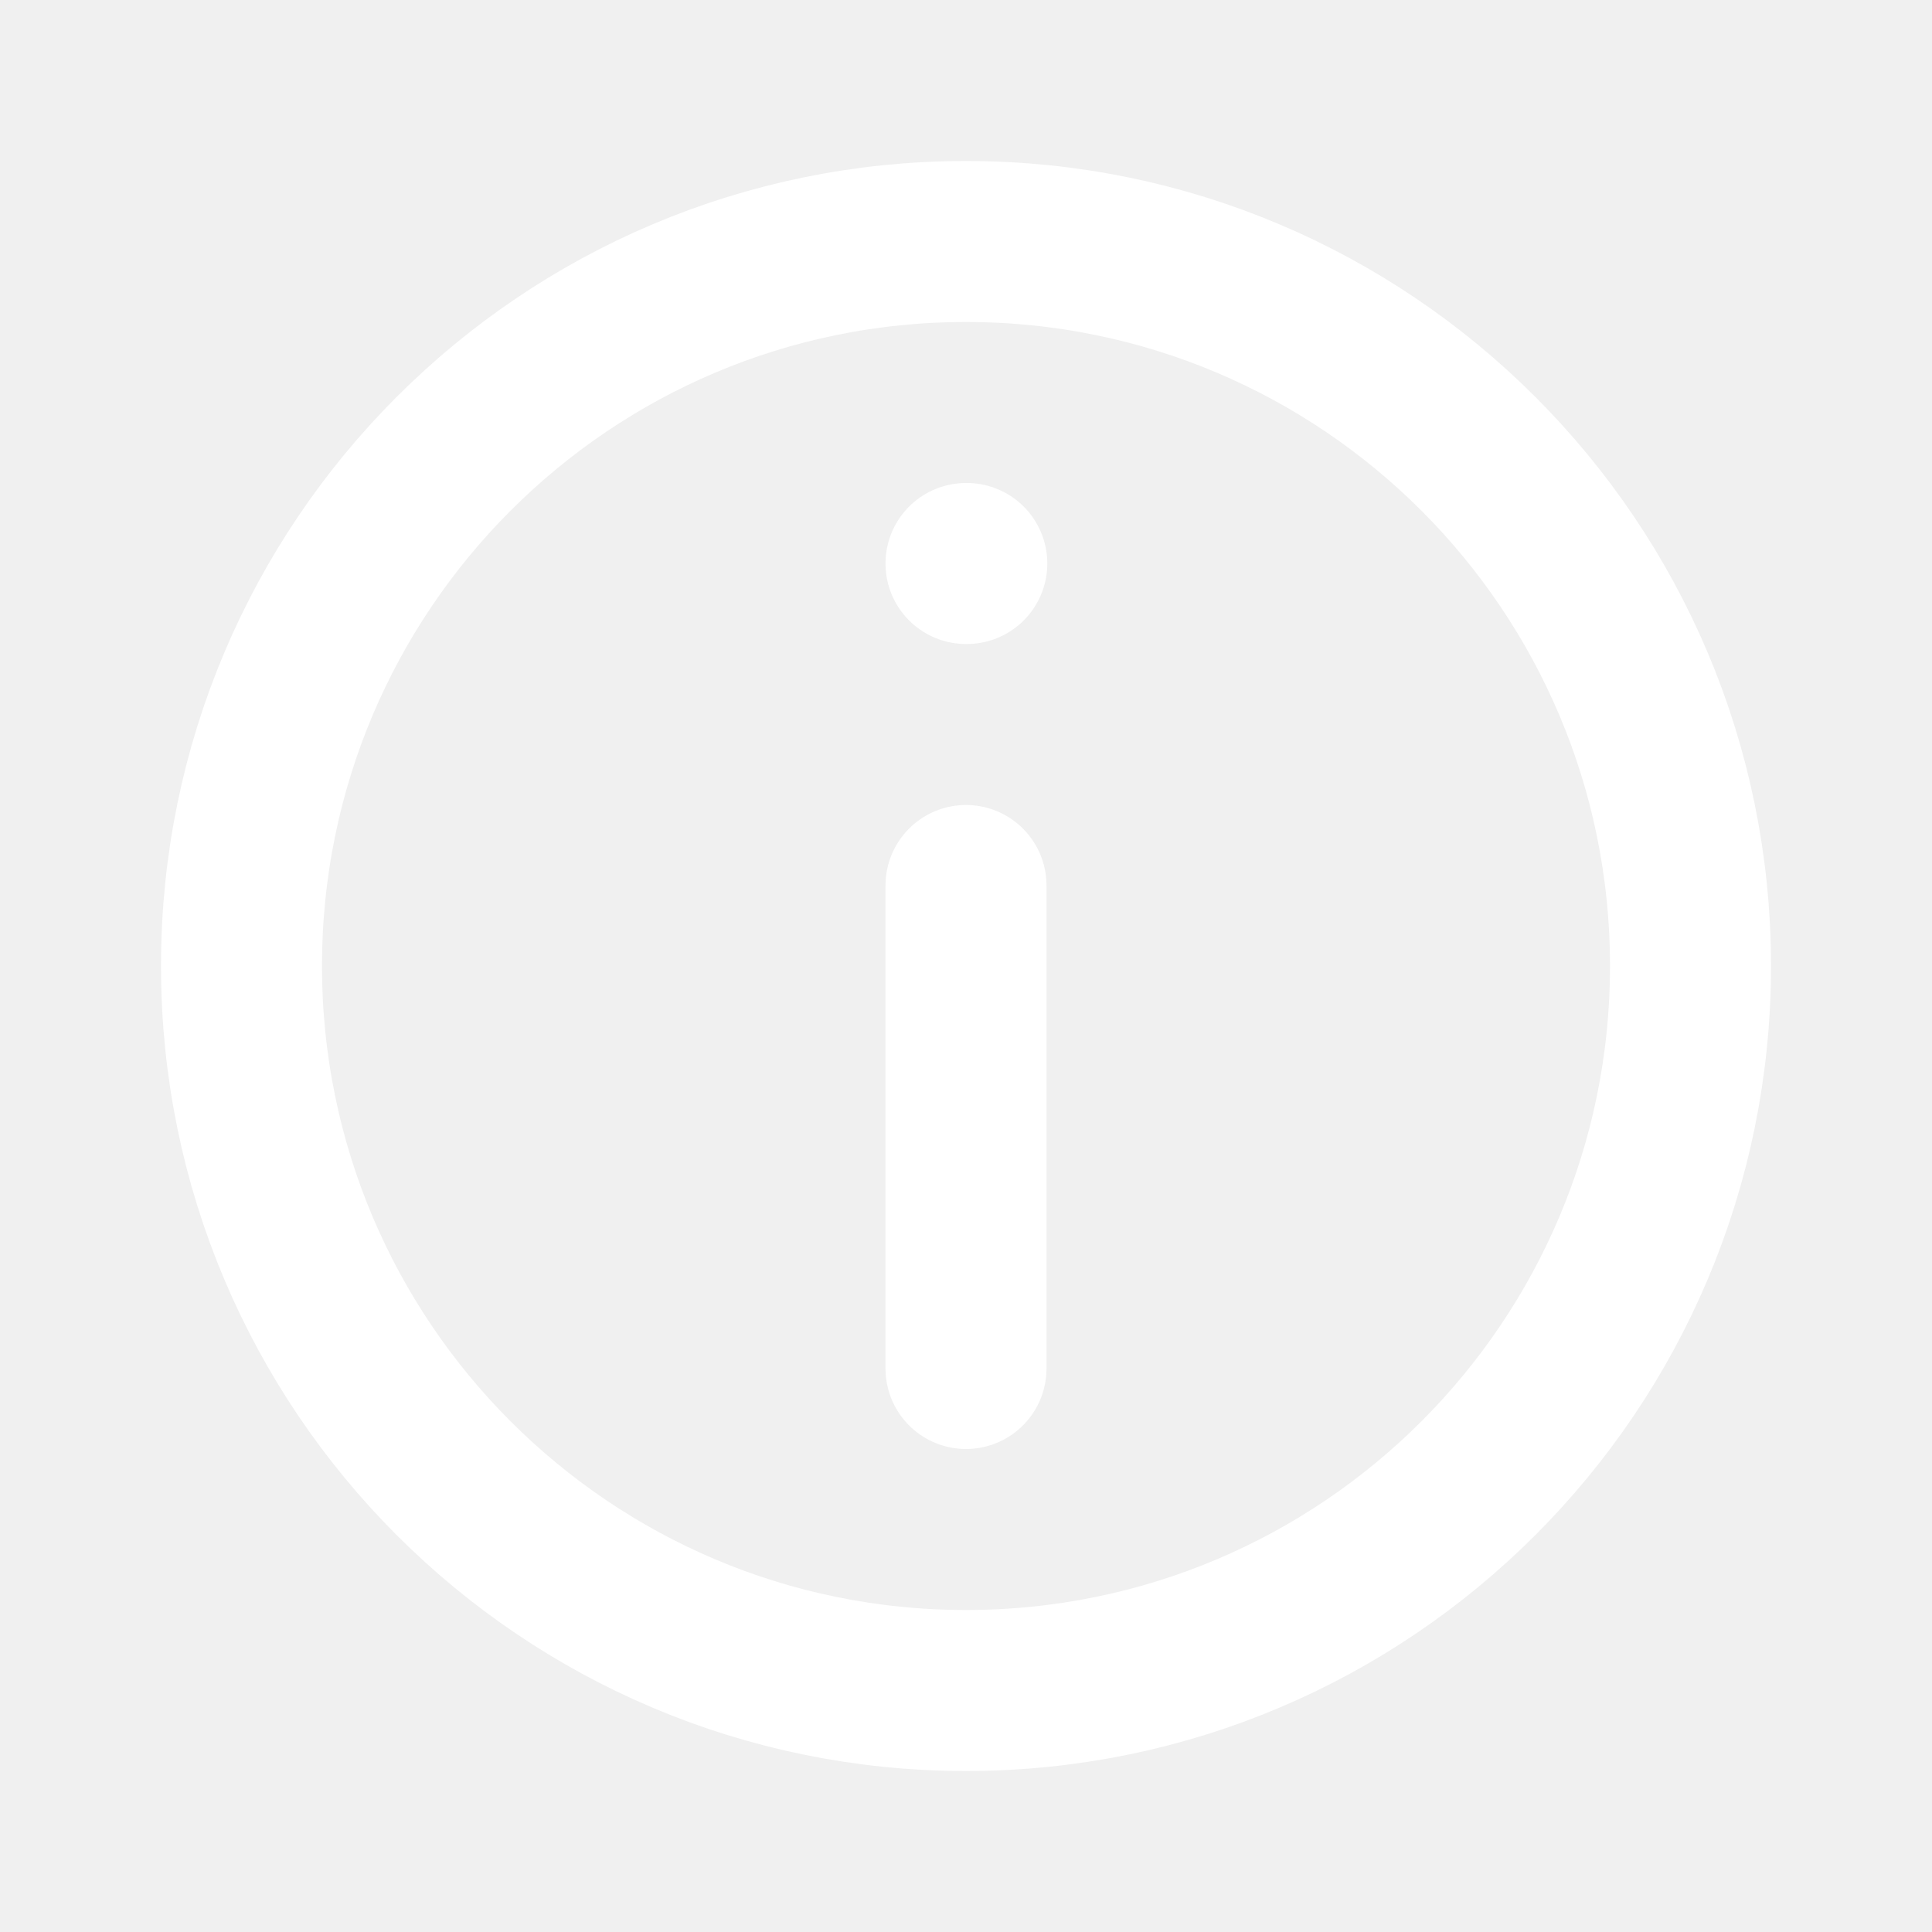
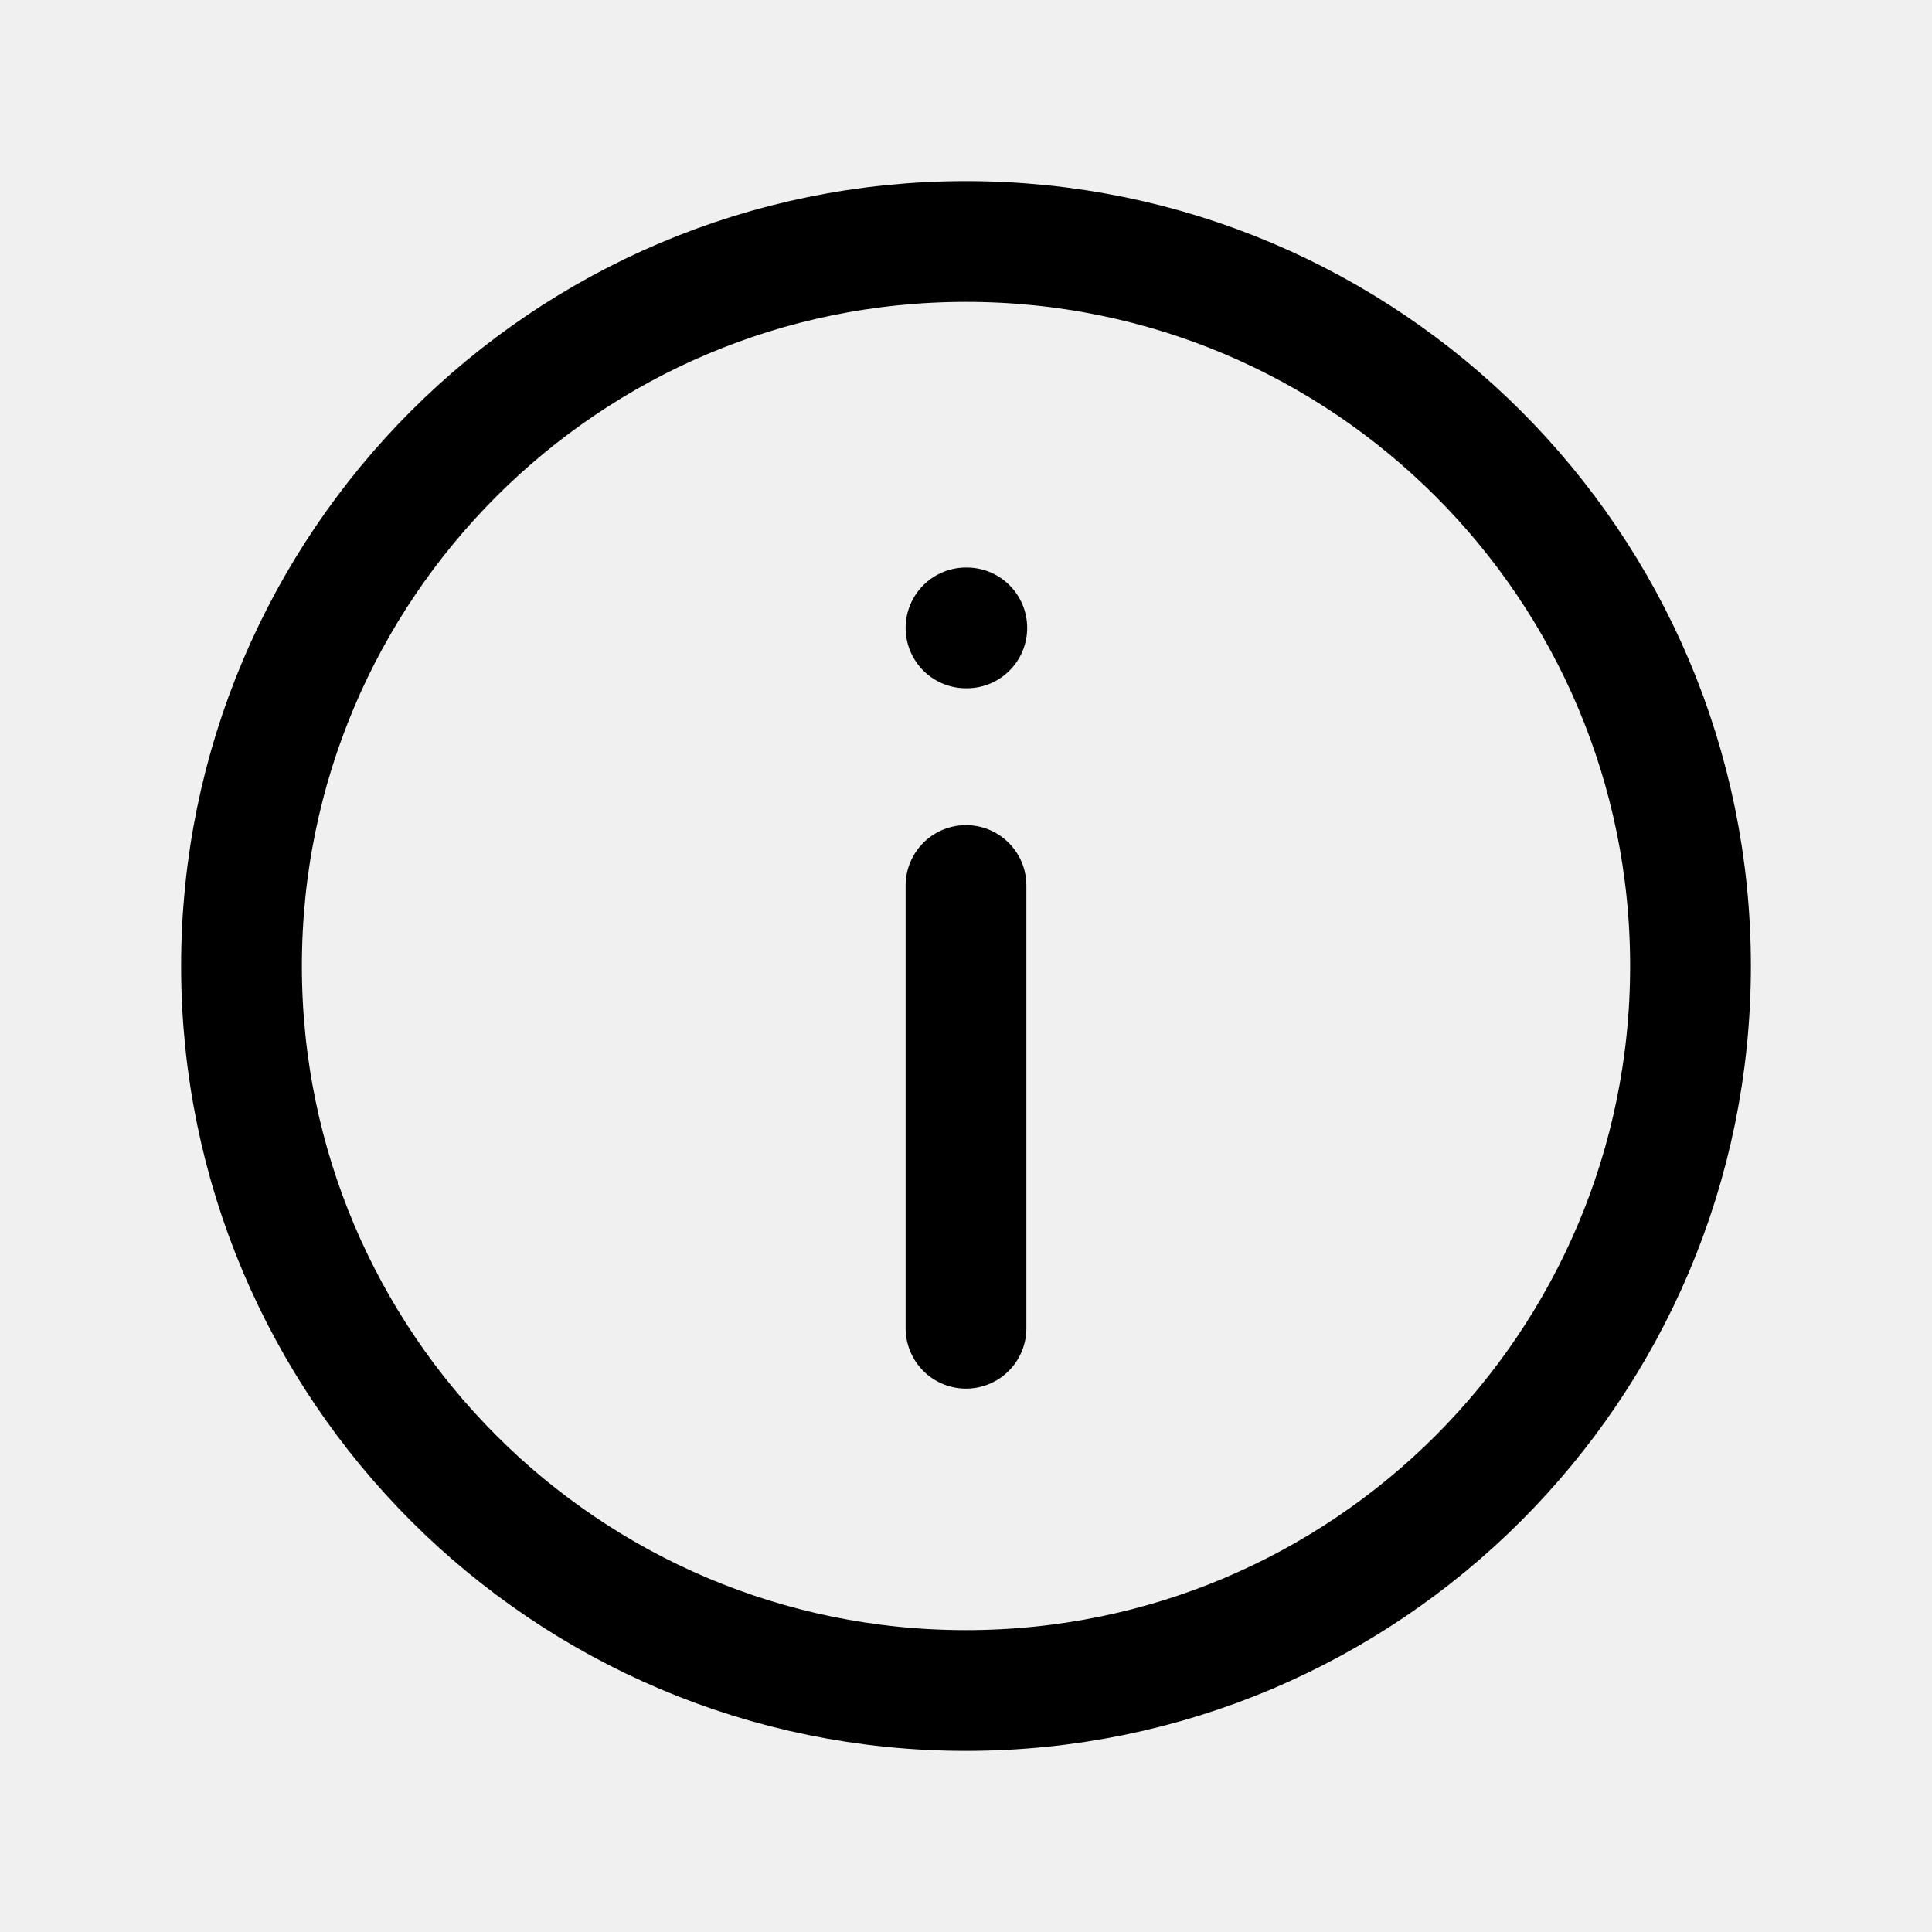
- <svg xmlns="http://www.w3.org/2000/svg" viewBox="0 0 24 24">
-   <g fill="none" stroke="white" stroke-width="2" stroke-linecap="round">
-     <circle cx="12" cy="12" r="9" />
-     <path d="M12 11v6M12 7h.01" />
-   </g>
+ <svg xmlns="http://www.w3.org/2000/svg" viewBox="0 0 24 24" width="24" height="24" fill="none" stroke="currentColor" stroke-width="1.5" stroke-linecap="round" stroke-linejoin="round">
+   <path d="M3 12A9 9 0 1 0 21 12A9 9 0 1 0 3 12Z" />
+   <path d="M12 11v5.5M12 7.8h.01" />
</svg>
